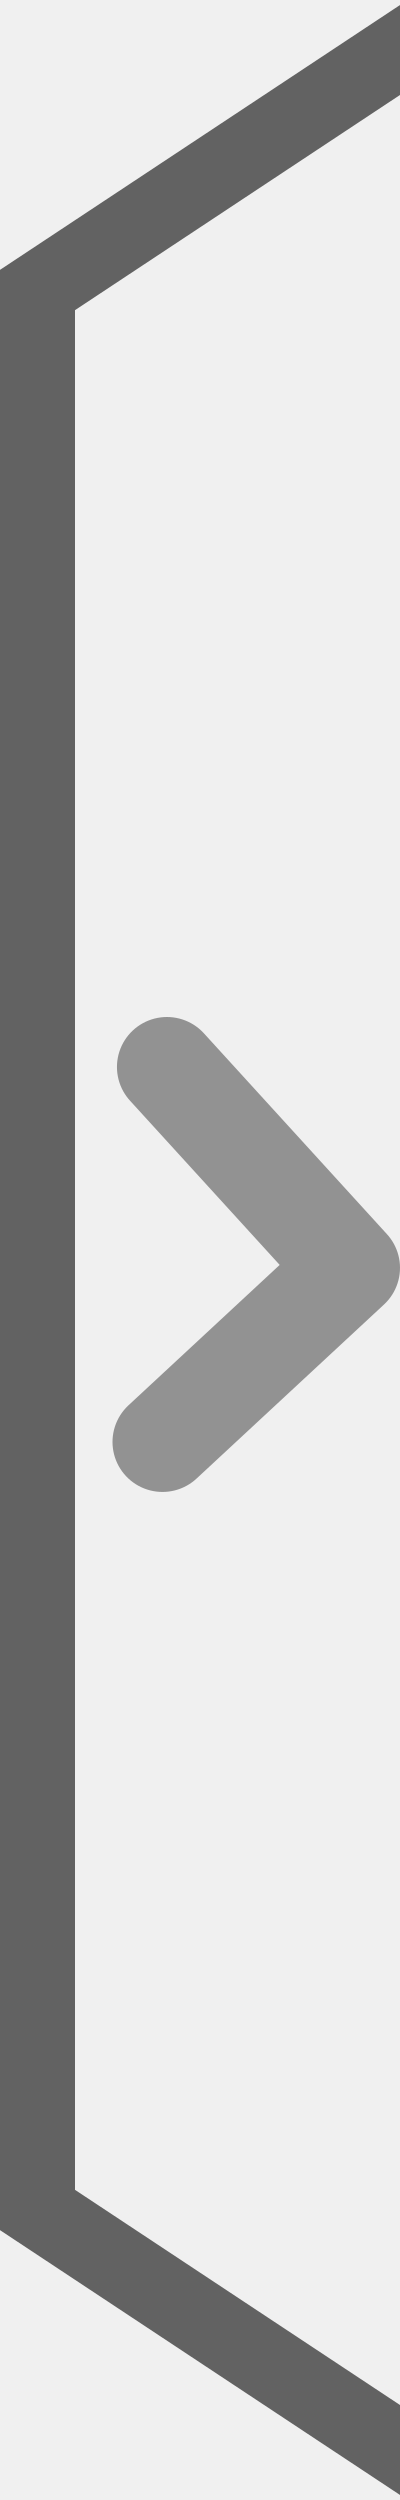
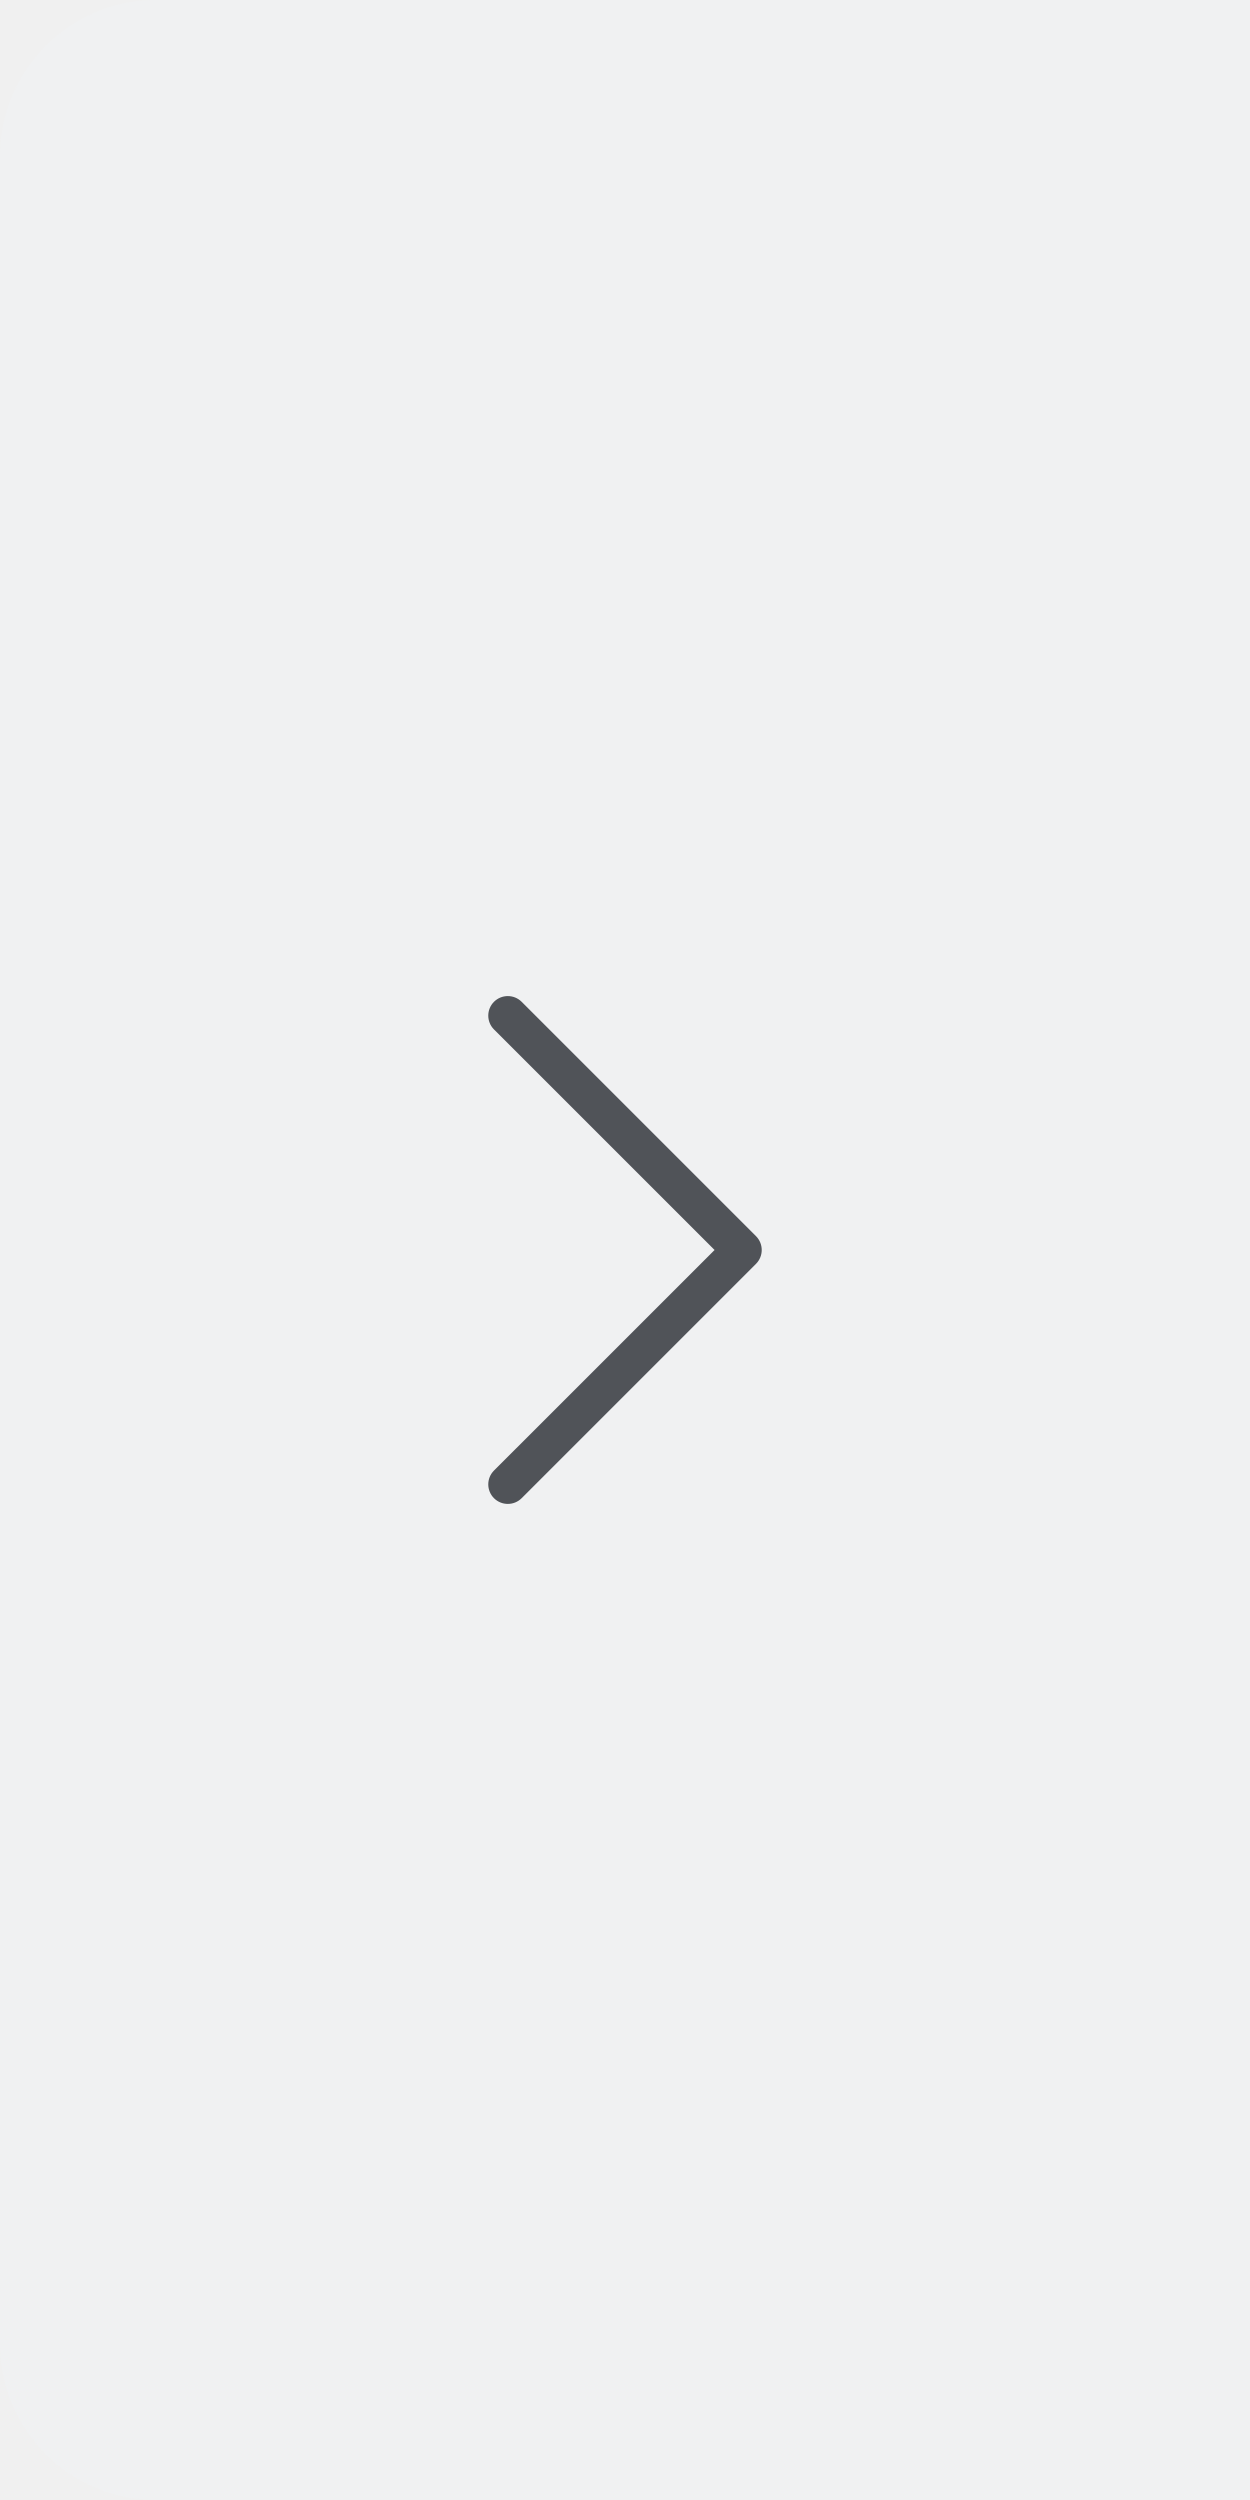
- <svg xmlns="http://www.w3.org/2000/svg" width="8" height="50" id="svg2" version="1.1">
-   <defs id="defs4" />
-   <g id="layer1" transform="translate(0,-1002.362)">
-     <path style="fill:#f0f0f0;fill-opacity:1;stroke:none" d="m 8,1051.362 -7,-4.8 0,-38.4 7,-4.8" id="rect2985" />
-     <path id="path3756" d="m 8,1051.362 -7.25,-4.8 0,-38.4 7.25,-4.8" style="fill:none;stroke:#626262;stroke-width:1.5;stroke-linecap:square;stroke-linejoin:miter;stroke-miterlimit:4;stroke-opacity:1;stroke-dasharray:none;stroke-dashoffset:3.9" />
-     <path id="path3760" d="M 3.339,1023.702 7,1027.719 l -3.75,3.482" style="fill:none;stroke:#929292;stroke-width:2;stroke-linecap:round;stroke-linejoin:round;stroke-miterlimit:4;stroke-opacity:1;stroke-dasharray:none" />
+ <svg xmlns="http://www.w3.org/2000/svg" width="32" height="64" viewBox="0 0 32 64" fill="none">
+   <g clip-path="url(#clip0_2148_13105)">
+     <path d="M0 4C0 1.791 1.791 0 4 0H32V64H4C1.791 64 0 62.209 0 60V4Z" fill="white" style="mix-blend-mode:multiply" />
+     <rect width="32" height="64" fill="#F0F1F2" />
+     <rect width="16" height="16" transform="translate(8 24)" fill="white" style="mix-blend-mode:multiply" />
+     <path fill-rule="evenodd" clip-rule="evenodd" d="M12.646 25.646C12.842 25.451 13.158 25.451 13.354 25.646L19.354 31.646C19.549 31.842 19.549 32.158 19.354 32.354L13.354 38.354C13.158 38.549 12.842 38.549 12.646 38.354C12.451 38.158 12.451 37.842 12.646 37.646L18.293 32L12.646 26.354C12.451 26.158 12.451 25.842 12.646 25.646Z" fill="#505358" />
  </g>
+   <defs>
+     <clipPath id="clip0_2148_13105">
+       <path d="M0 4C0 1.791 1.791 0 4 0H32V64H4C1.791 64 0 62.209 0 60V4Z" fill="white" />
+     </clipPath>
+   </defs>
</svg>
